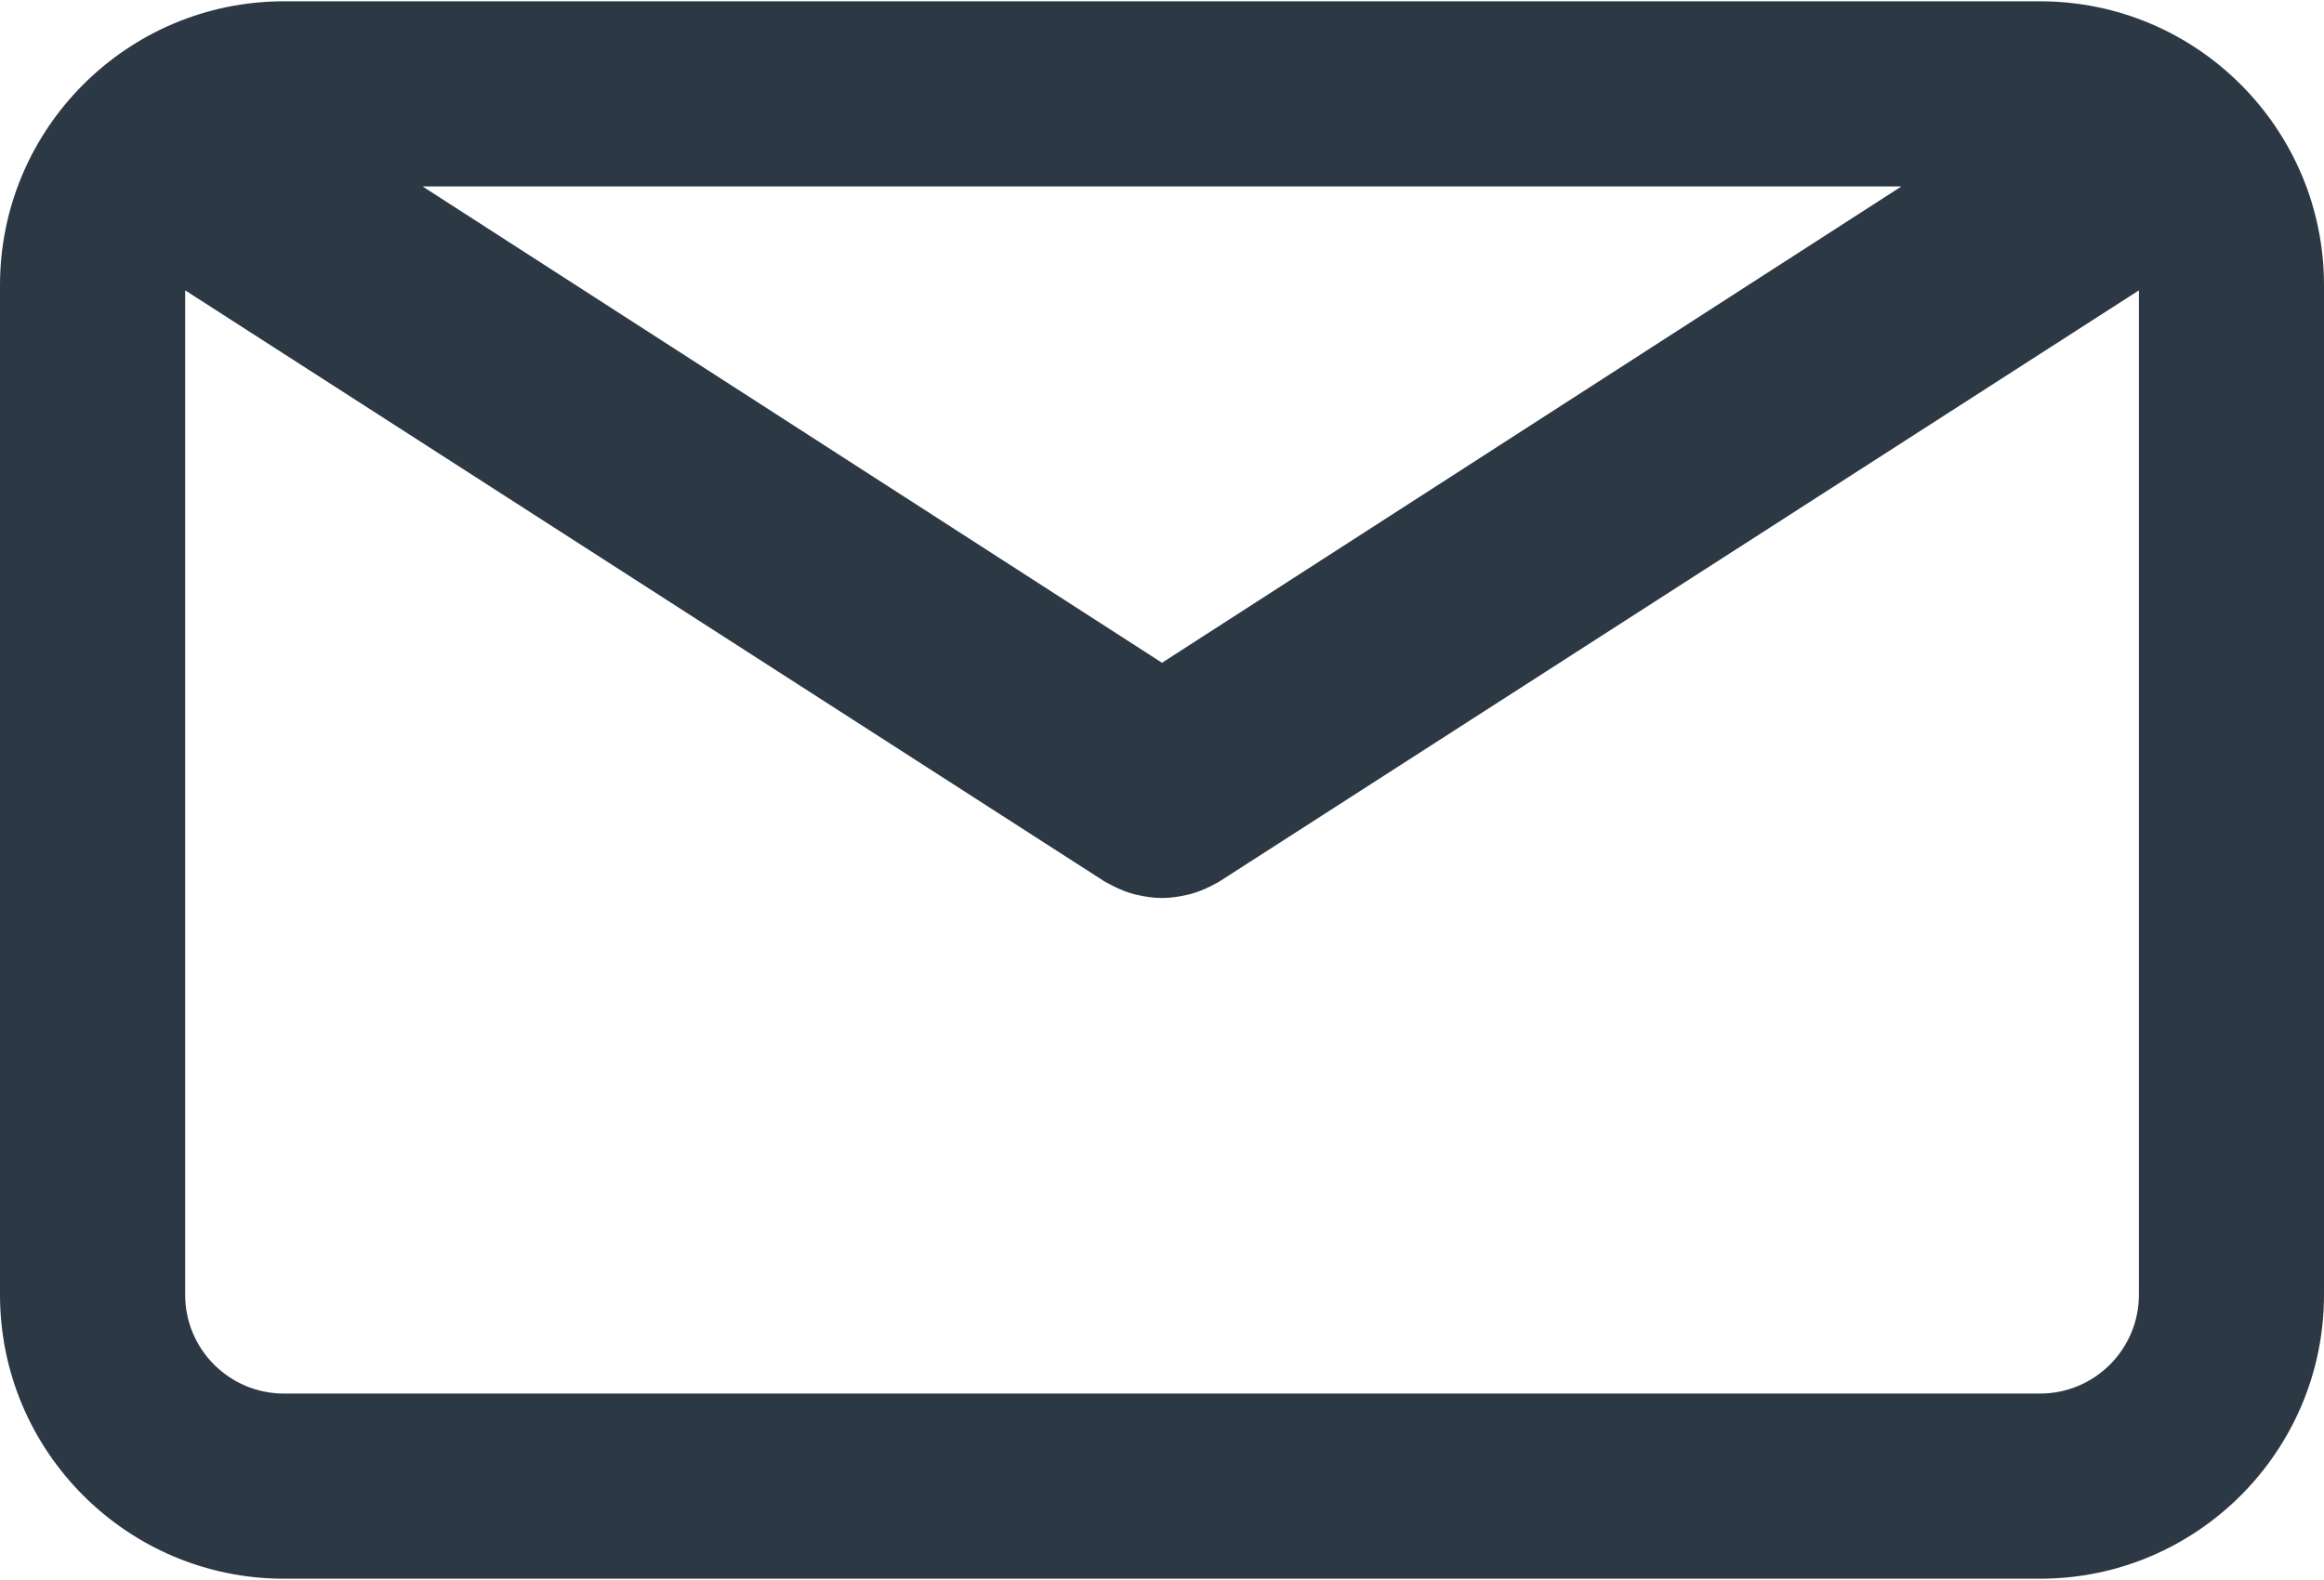
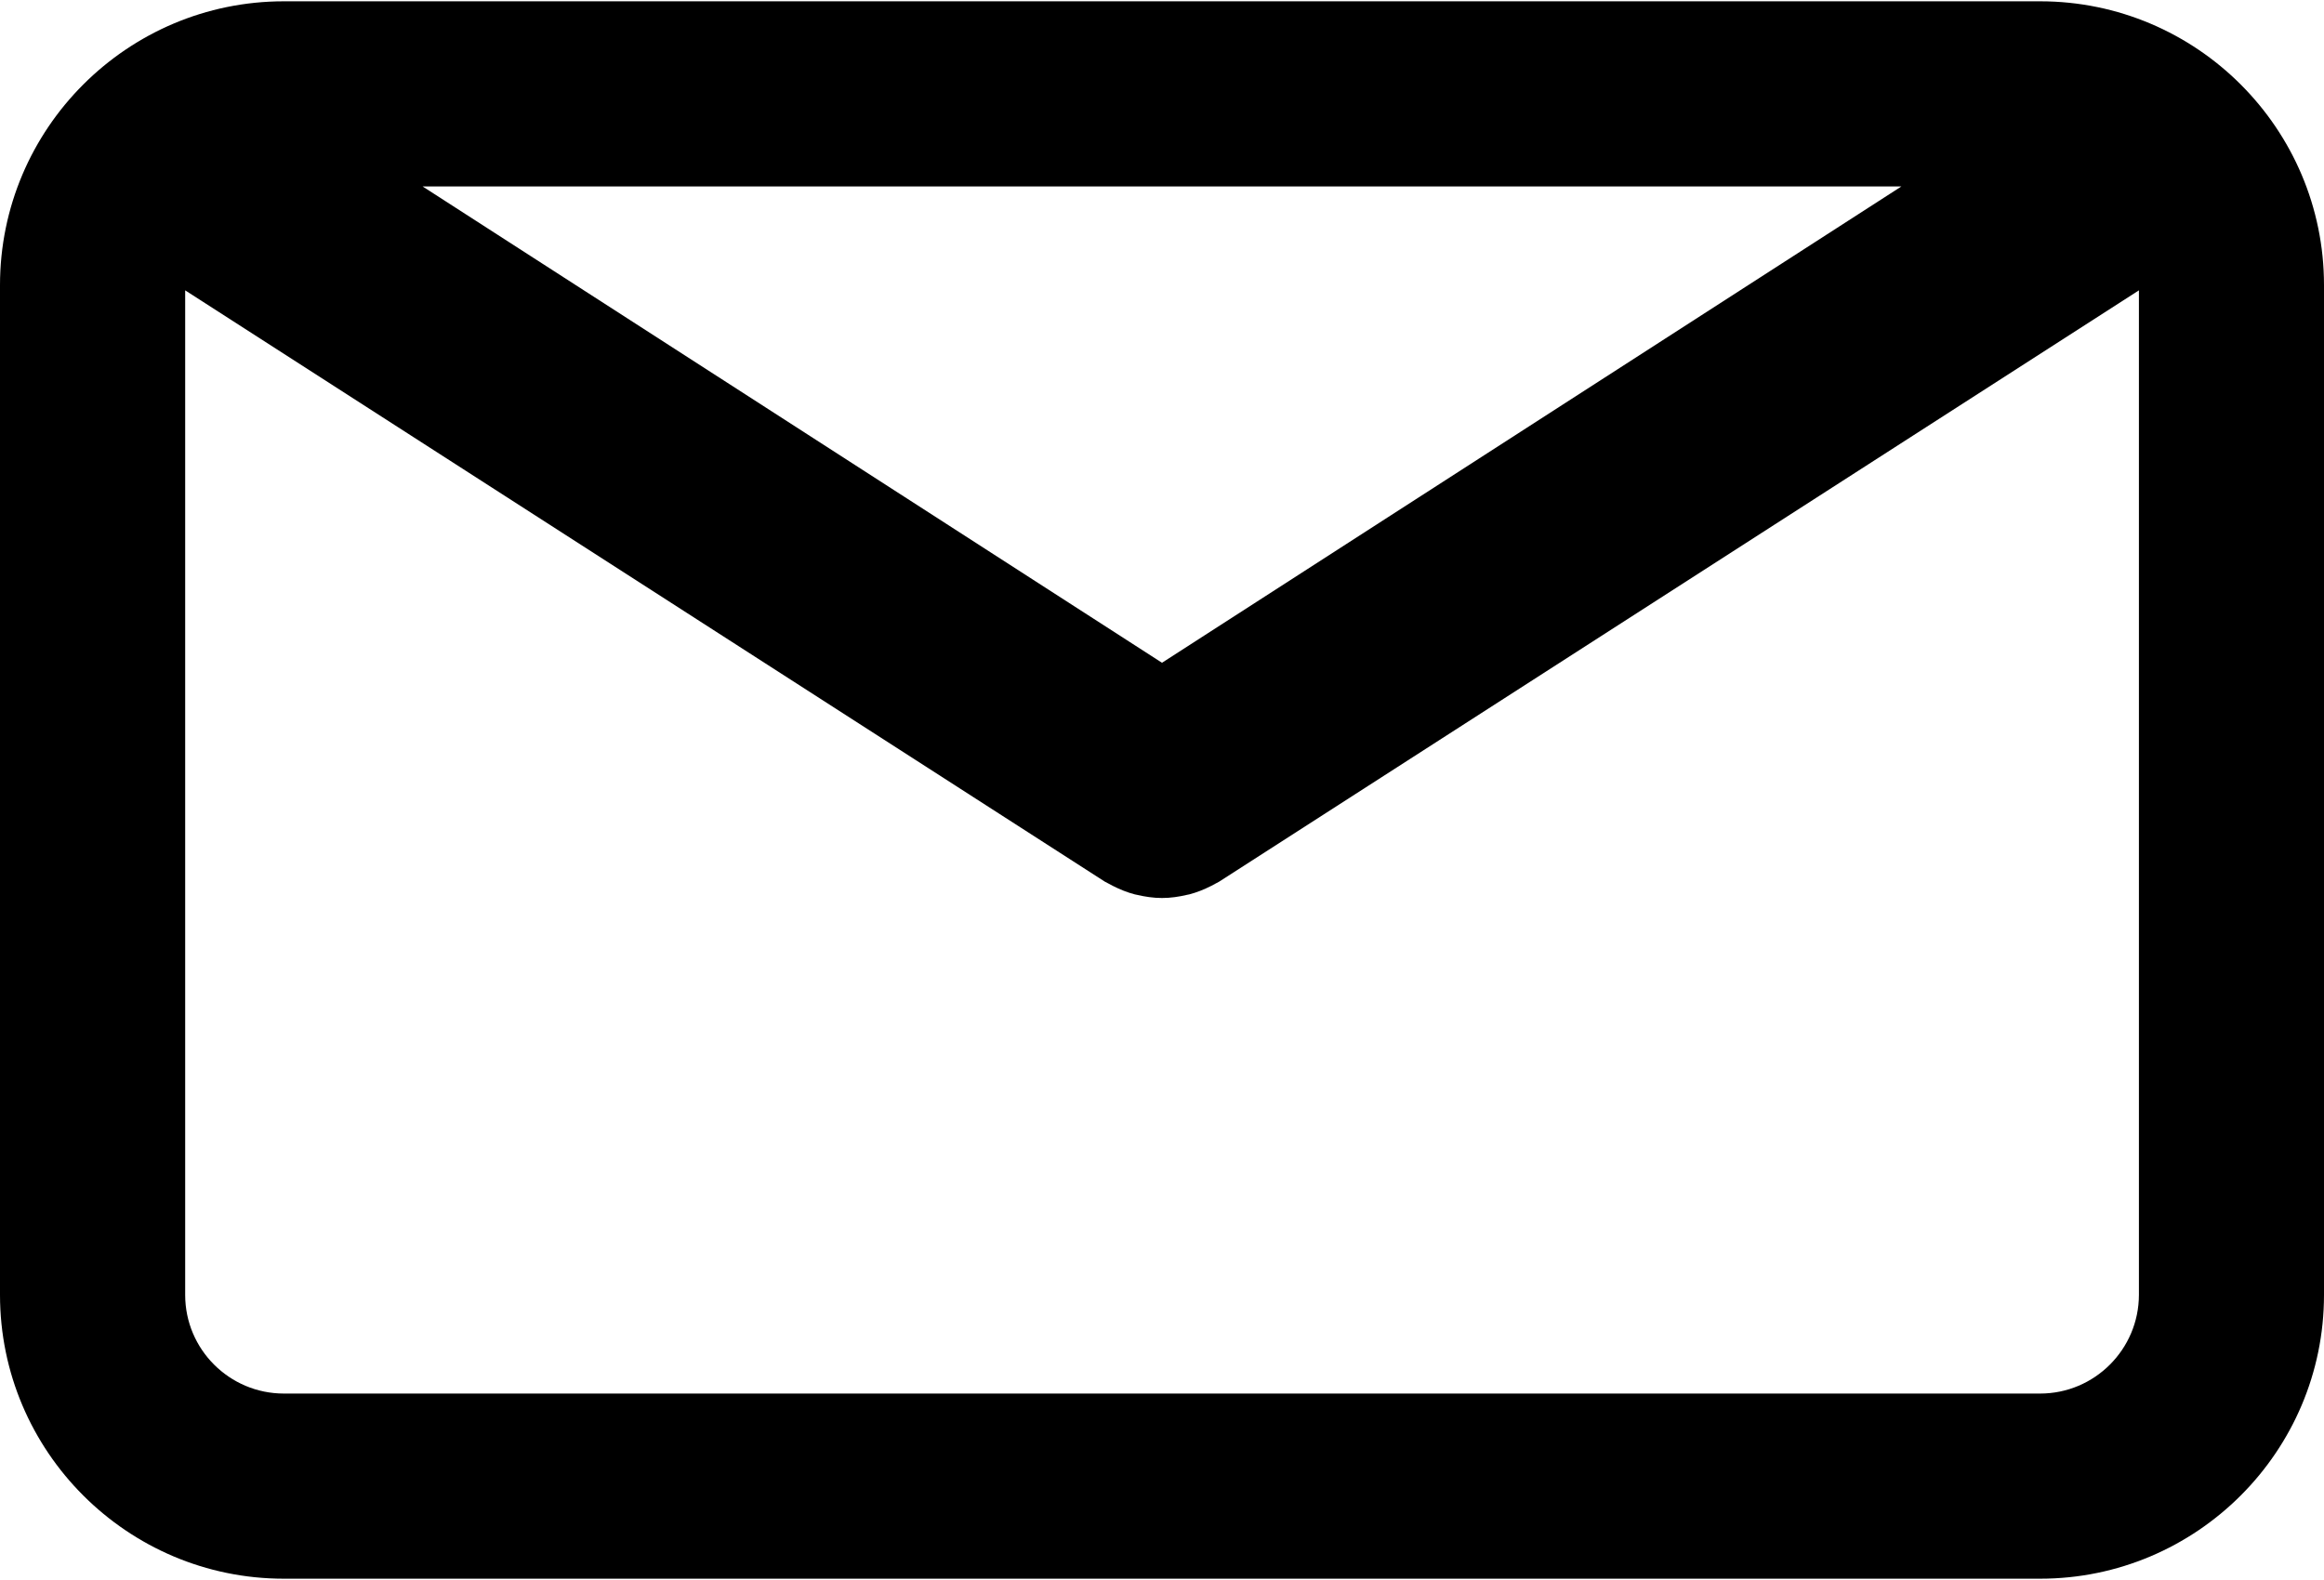
- <svg xmlns="http://www.w3.org/2000/svg" width="25" height="17" viewBox="0 0 25 17" fill="none">
-   <path d="M21.946 0.014H3.054C1.37 0.014 0 1.384 0 3.068V13.932C0 15.616 1.37 16.986 3.054 16.986H21.946C23.63 16.986 25 15.616 25 13.932V3.068C25 1.384 23.63 0.014 21.946 0.014ZM20.454 2.006L12.5 7.131L4.546 2.006H20.454ZM21.946 14.994H3.054C2.468 14.994 1.992 14.518 1.992 13.933V3.124L11.885 9.486C11.899 9.494 11.913 9.5 11.927 9.508C11.941 9.516 11.956 9.523 11.97 9.531C12.047 9.57 12.126 9.602 12.207 9.623C12.215 9.625 12.223 9.626 12.231 9.628C12.32 9.649 12.41 9.662 12.499 9.662C12.5 9.662 12.5 9.662 12.5 9.662C12.501 9.662 12.501 9.662 12.501 9.662C12.591 9.662 12.681 9.649 12.769 9.628C12.778 9.626 12.786 9.625 12.794 9.623C12.875 9.602 12.954 9.57 13.031 9.531C13.045 9.523 13.06 9.516 13.074 9.508C13.088 9.5 13.102 9.494 13.115 9.486L23.009 3.124V13.932C23.008 14.518 22.532 14.994 21.946 14.994Z" fill="#2D3845" />
+ <svg xmlns="http://www.w3.org/2000/svg" width="25" height="17" viewBox="0 0 25 17">
+   <path d="M21.946 0.014H3.054C1.37 0.014 0 1.384 0 3.068V13.932C0 15.616 1.37 16.986 3.054 16.986H21.946C23.63 16.986 25 15.616 25 13.932V3.068C25 1.384 23.63 0.014 21.946 0.014ZM20.454 2.006L12.5 7.131L4.546 2.006H20.454ZM21.946 14.994H3.054C2.468 14.994 1.992 14.518 1.992 13.933V3.124L11.885 9.486C11.899 9.494 11.913 9.5 11.927 9.508C11.941 9.516 11.956 9.523 11.97 9.531C12.047 9.57 12.126 9.602 12.207 9.623C12.215 9.625 12.223 9.626 12.231 9.628C12.32 9.649 12.41 9.662 12.499 9.662C12.5 9.662 12.5 9.662 12.5 9.662C12.501 9.662 12.501 9.662 12.501 9.662C12.591 9.662 12.681 9.649 12.769 9.628C12.778 9.626 12.786 9.625 12.794 9.623C12.875 9.602 12.954 9.57 13.031 9.531C13.045 9.523 13.06 9.516 13.074 9.508C13.088 9.5 13.102 9.494 13.115 9.486L23.009 3.124V13.932C23.008 14.518 22.532 14.994 21.946 14.994Z" />
</svg>
